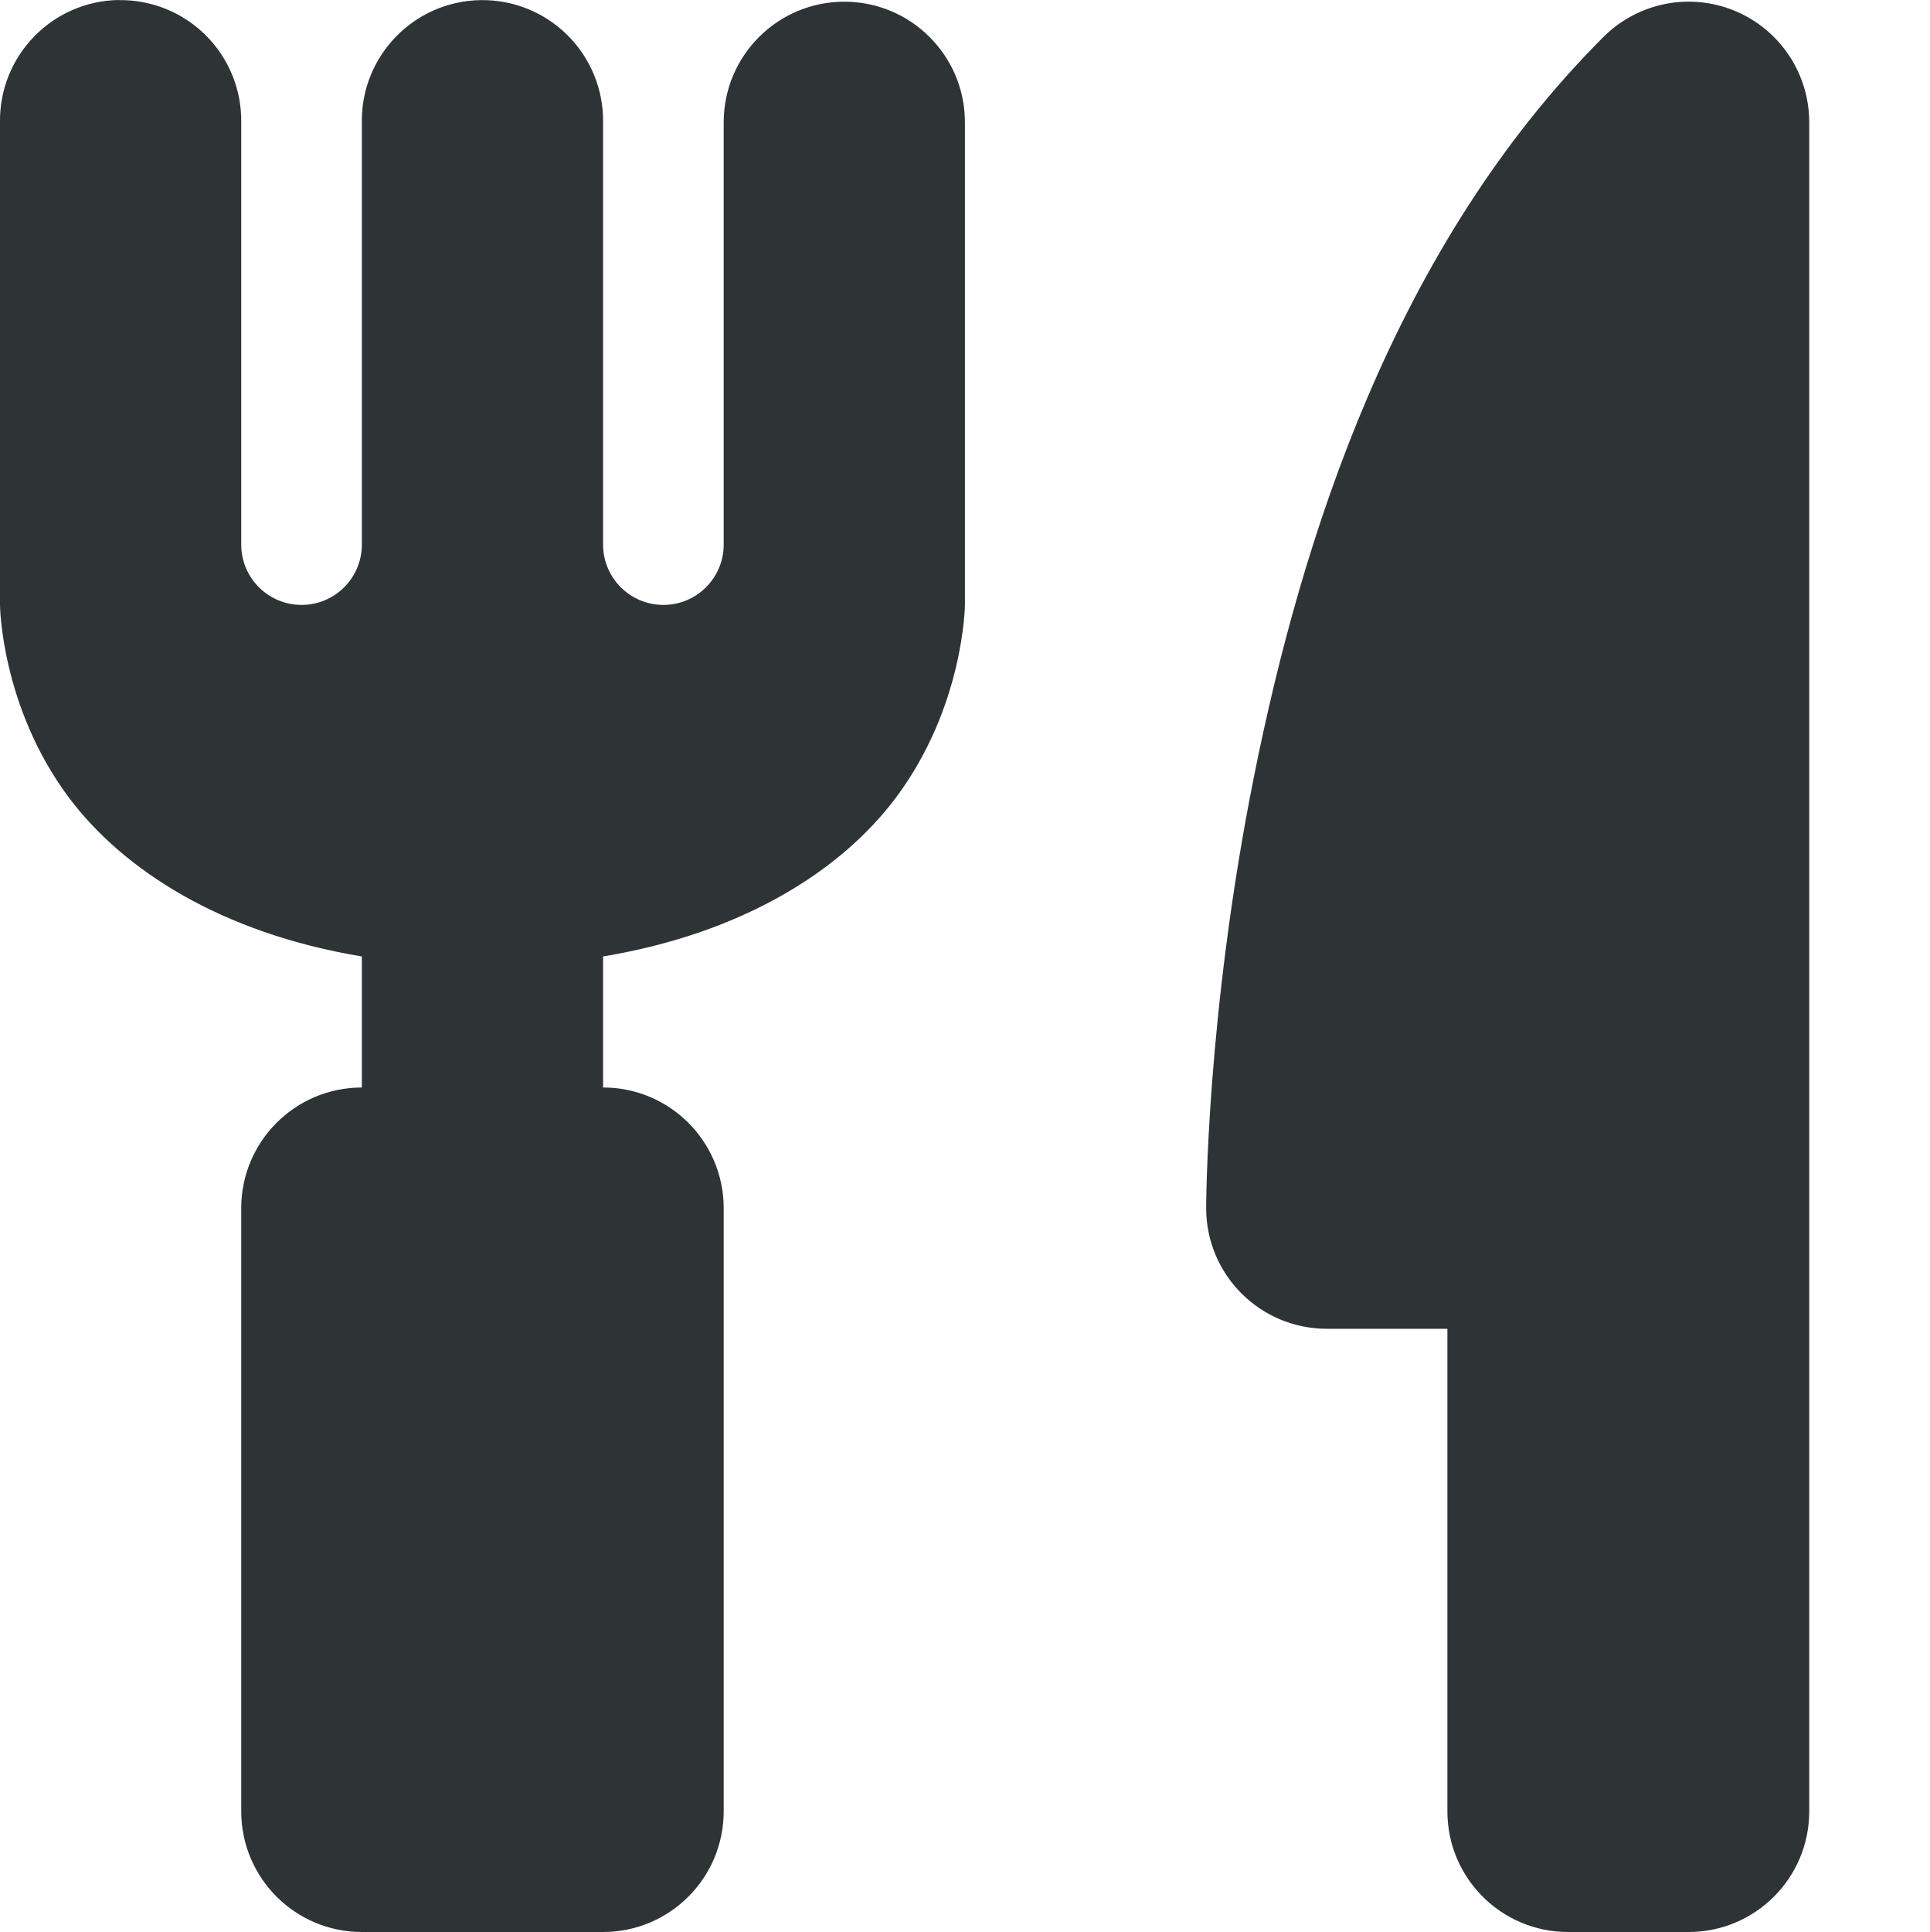
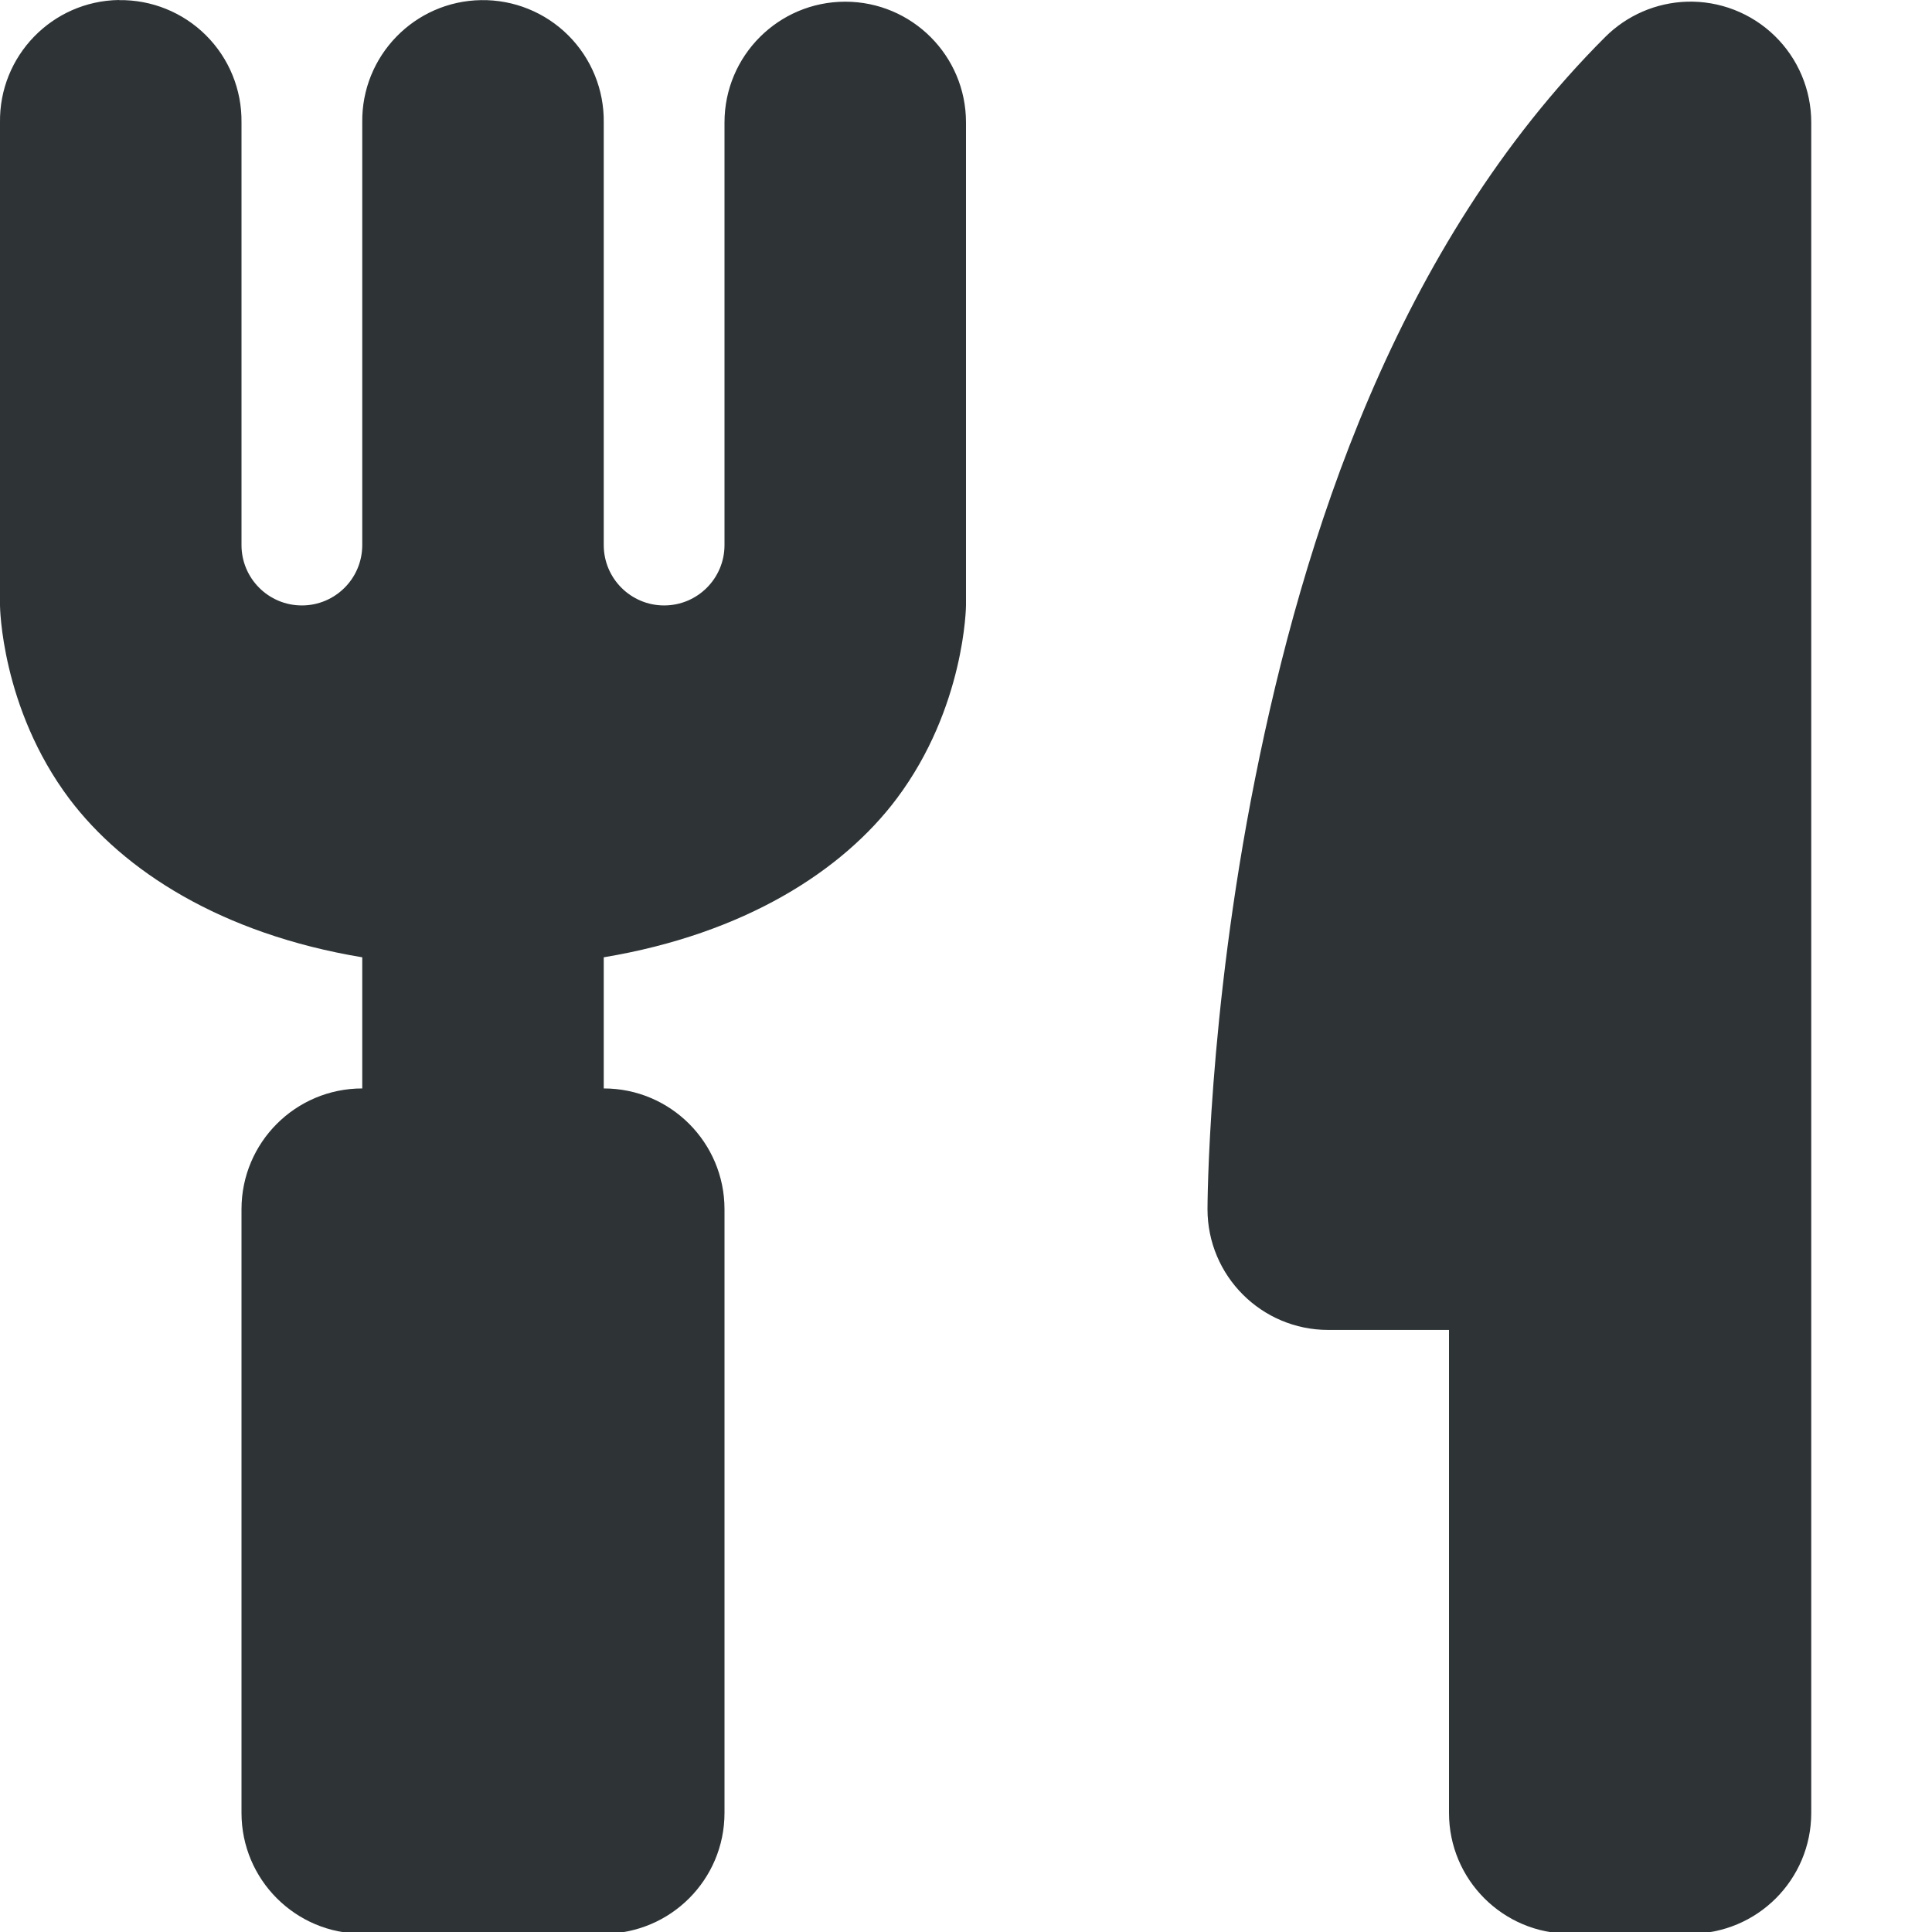
- <svg xmlns="http://www.w3.org/2000/svg" width="16.001" height="16.014">
+ <svg xmlns="http://www.w3.org/2000/svg" width="16" height="16">
  <path d="M.984 0A1 1 0 000 1.015v4s.007.844.574 1.6C1.022 7.21 1.832 7.734 3 7.928v1.086a1 1 0 00-1 1v5a1 1 0 001 1h2a1 1 0 001-1v-5a1 1 0 00-1-1V7.928c1.168-.195 1.978-.717 2.426-1.314.567-.756.574-1.6.574-1.6v-4a1 1 0 10-2 0v3.5a.5.5 0 01-1 0v-3.5A1 1 0 003.984.001 1 1 0 003 1.014v3.5a.5.5 0 01-1 0v-3.5A1 1 0 00.984.001zM13.97.014a1.002 1.002 0 00-.677.293c-1.736 1.736-2.503 4.161-2.898 6.137C10 8.419 10 10.014 10 10.014a1 1 0 001 1h1v4a1 1 0 001 1h1a1 1 0 001-1v-14a1 1 0 00-1.03-1z" fill="#2e3436" fill-rule="evenodd" />
</svg>
